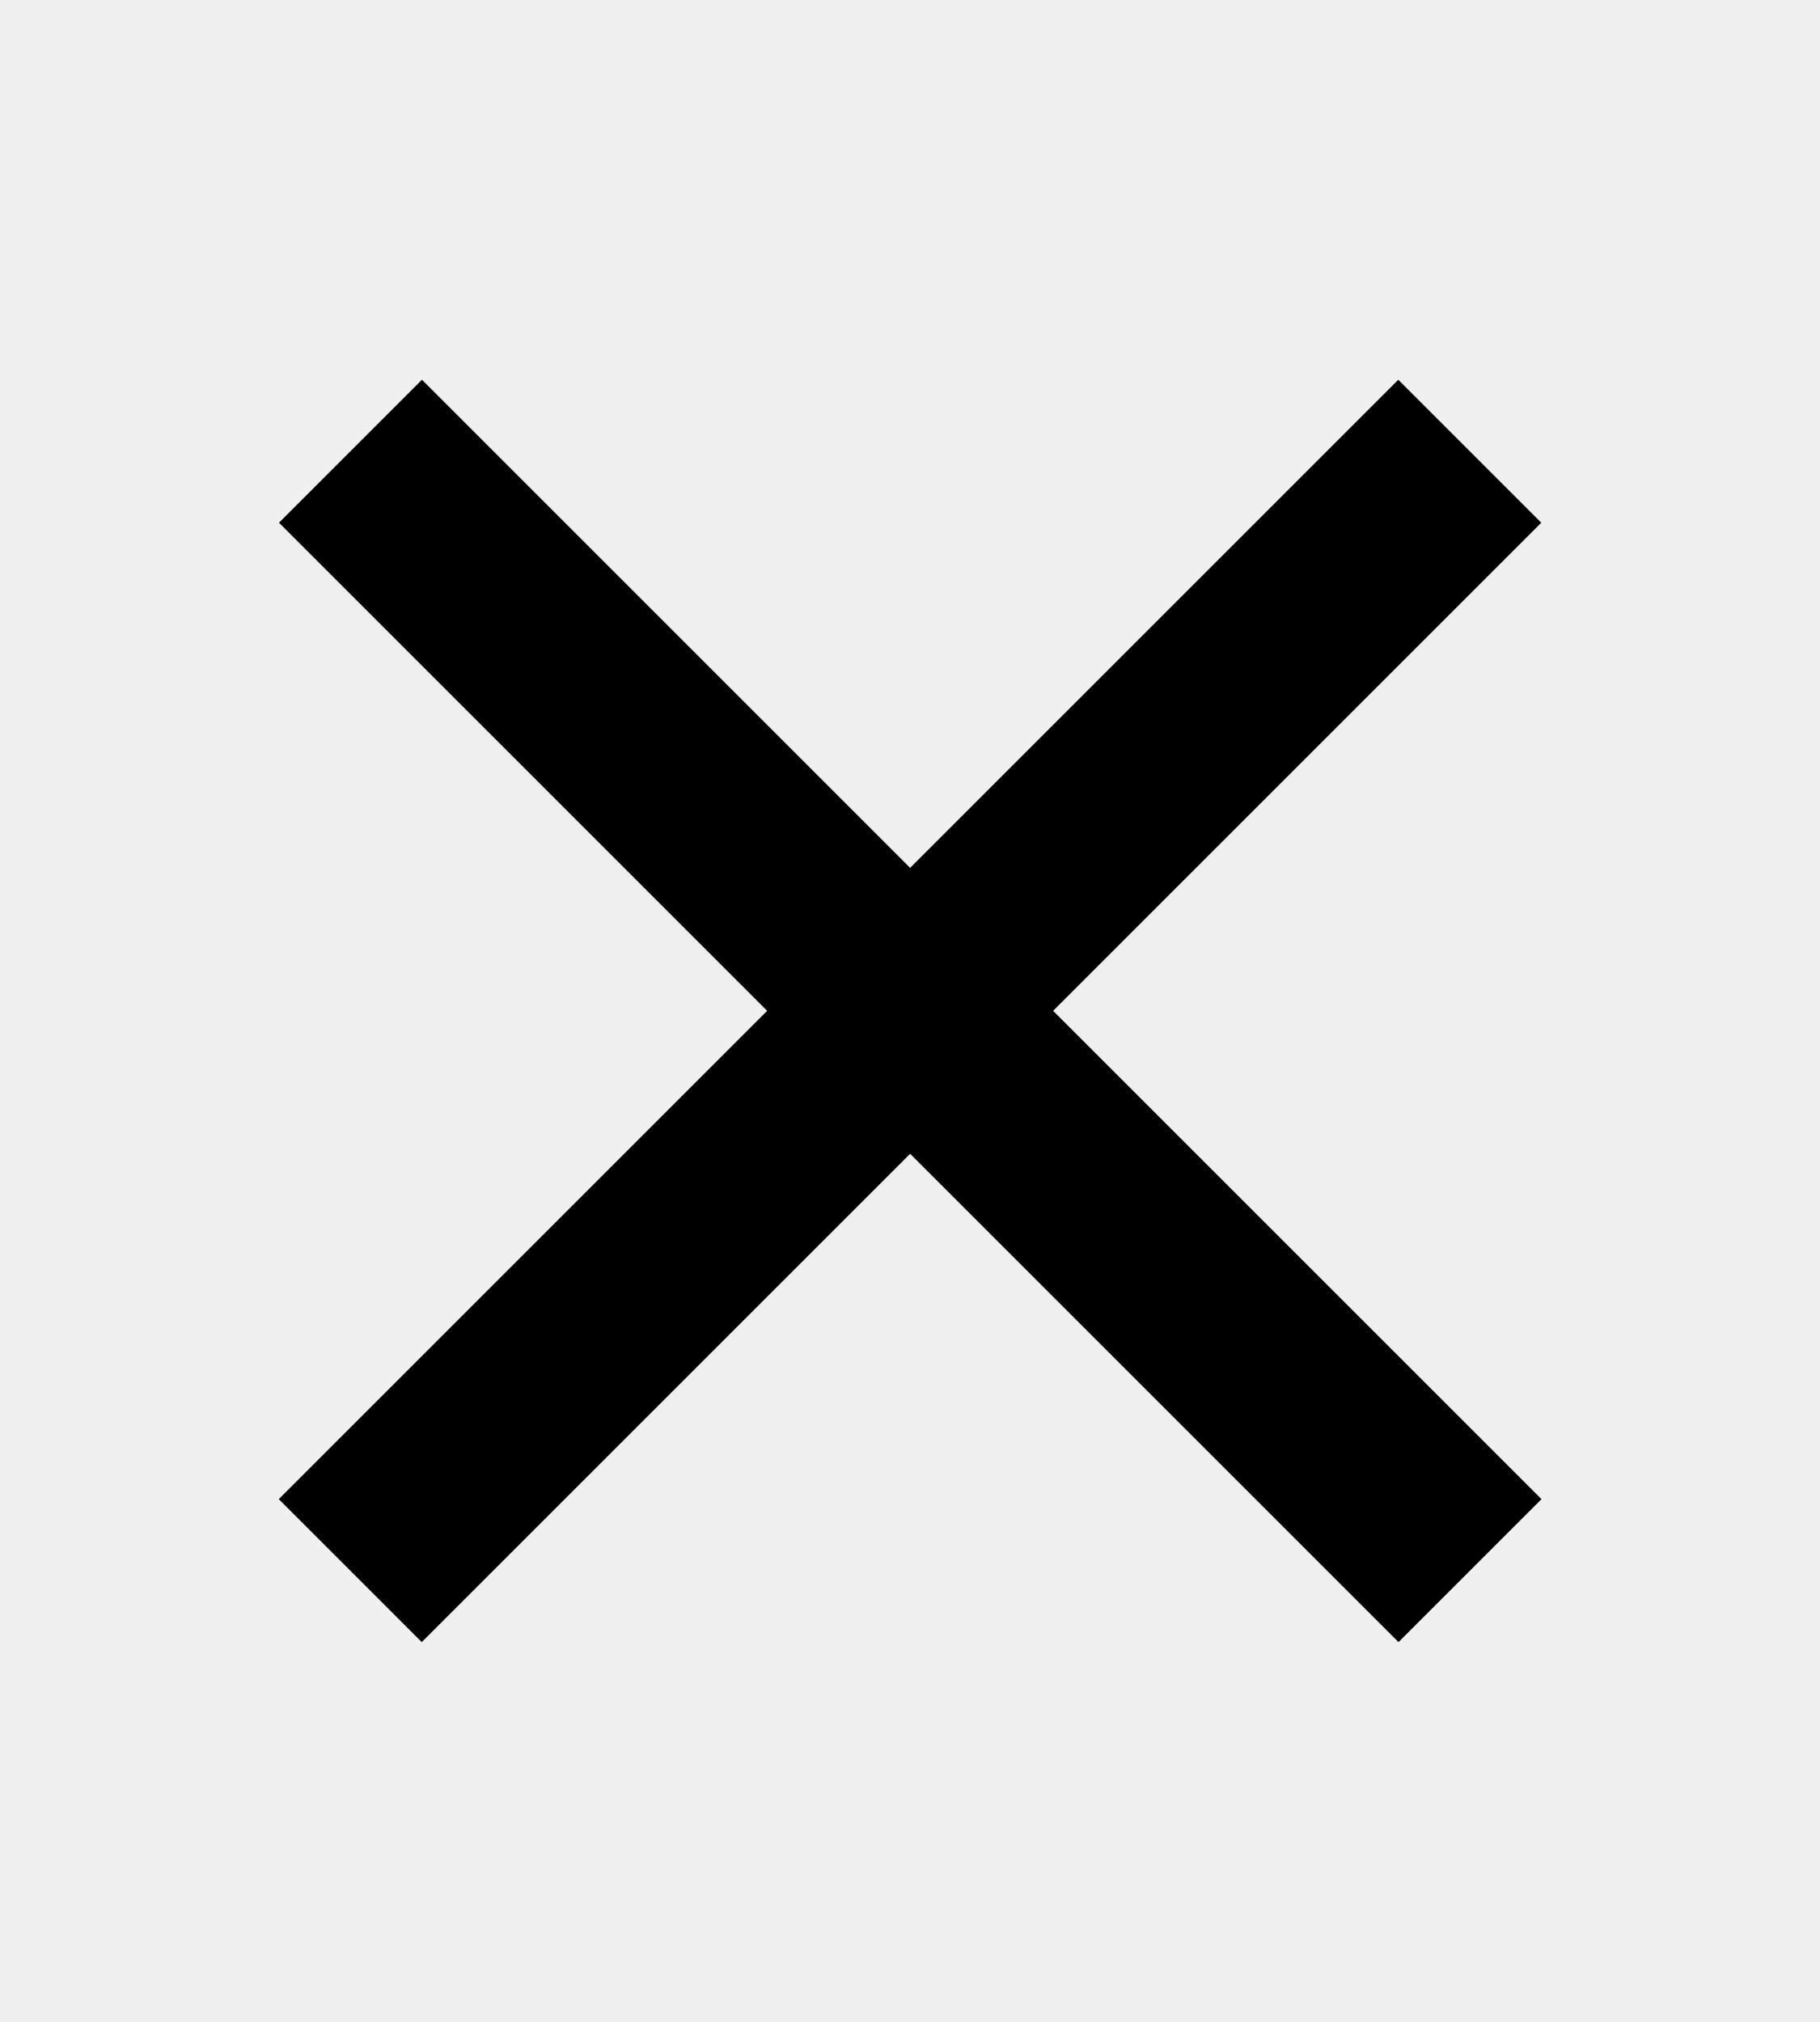
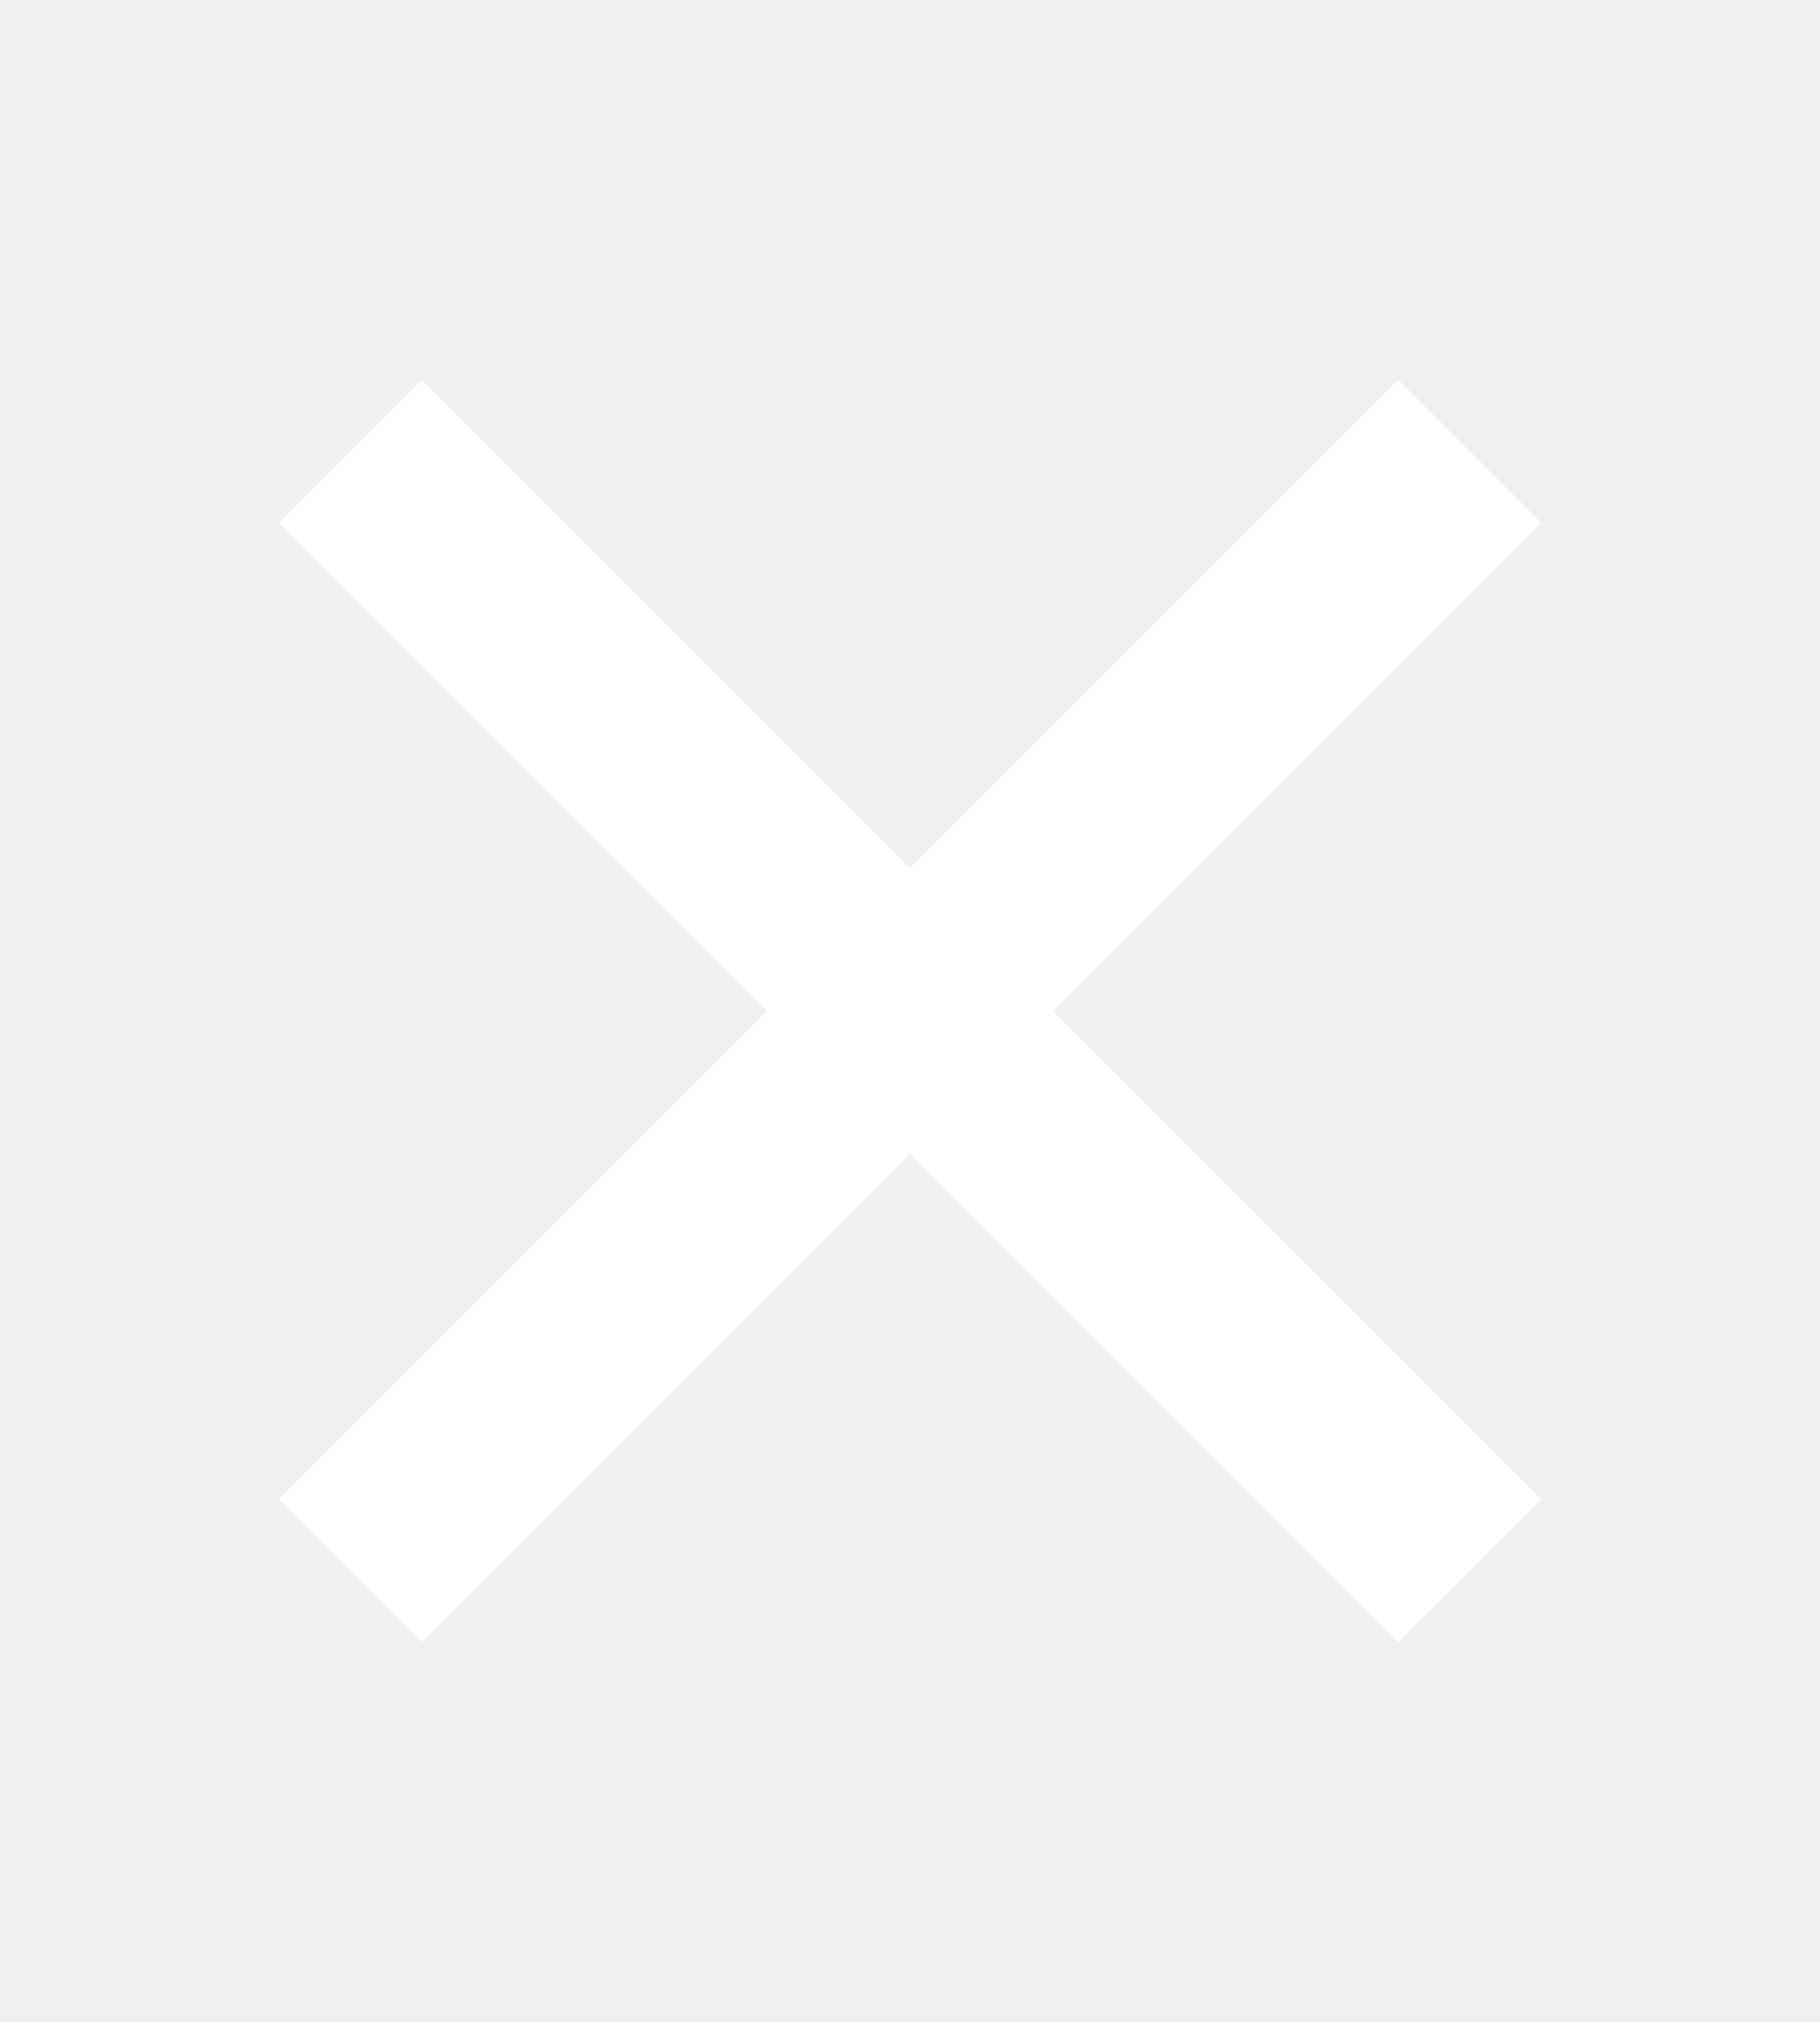
<svg xmlns="http://www.w3.org/2000/svg" width="9" height="10" viewBox="0 0 2.381 2.646" version="1.1" id="svg1500">
  <defs id="defs1494" />
  <g id="layer1" transform="translate(-48.70223,-32.60565)">
-     <g id="g1466" transform="matrix(0.2823543,0,0,0.2823543,-18.63859,165.5932)" style="stroke-width:0.937;stroke-miterlimit:4;stroke-dasharray:none">
-       <path style="fill:none;stroke:#000000;stroke-width:0.937;stroke-linecap:butt;stroke-linejoin:miter;stroke-miterlimit:4;stroke-dasharray:none;stroke-opacity:1" d="m 240.121,-468.904 5.188,5.188" id="path1461" />
-       <path id="path1459" d="m 245.308,-468.904 -5.188,5.188" style="fill:none;stroke:#000000;stroke-width:0.937;stroke-linecap:butt;stroke-linejoin:miter;stroke-miterlimit:4;stroke-dasharray:none;stroke-opacity:1" />
+     <g id="g1466" transform="matrix(0.2823543,0,0,0.2823543,-18.63859,165.5932)" style="stroke-width:0.937;stroke-miterlimit:4;stroke-dasharray:none;fill:none;stroke:#ffffff;stroke-opacity:1">
+       <path style="fill:none;stroke:#ffffff;stroke-width:0.937;stroke-linecap:butt;stroke-linejoin:miter;stroke-miterlimit:4;stroke-dasharray:none;stroke-opacity:1" d="m 240.121,-468.904 5.188,5.188" id="path1461" />
+       <path id="path1459" d="m 245.308,-468.904 -5.188,5.188" style="fill:none;stroke:#ffffff;stroke-width:0.937;stroke-linecap:butt;stroke-linejoin:miter;stroke-miterlimit:4;stroke-dasharray:none;stroke-opacity:1" />
    </g>
  </g>
</svg>
